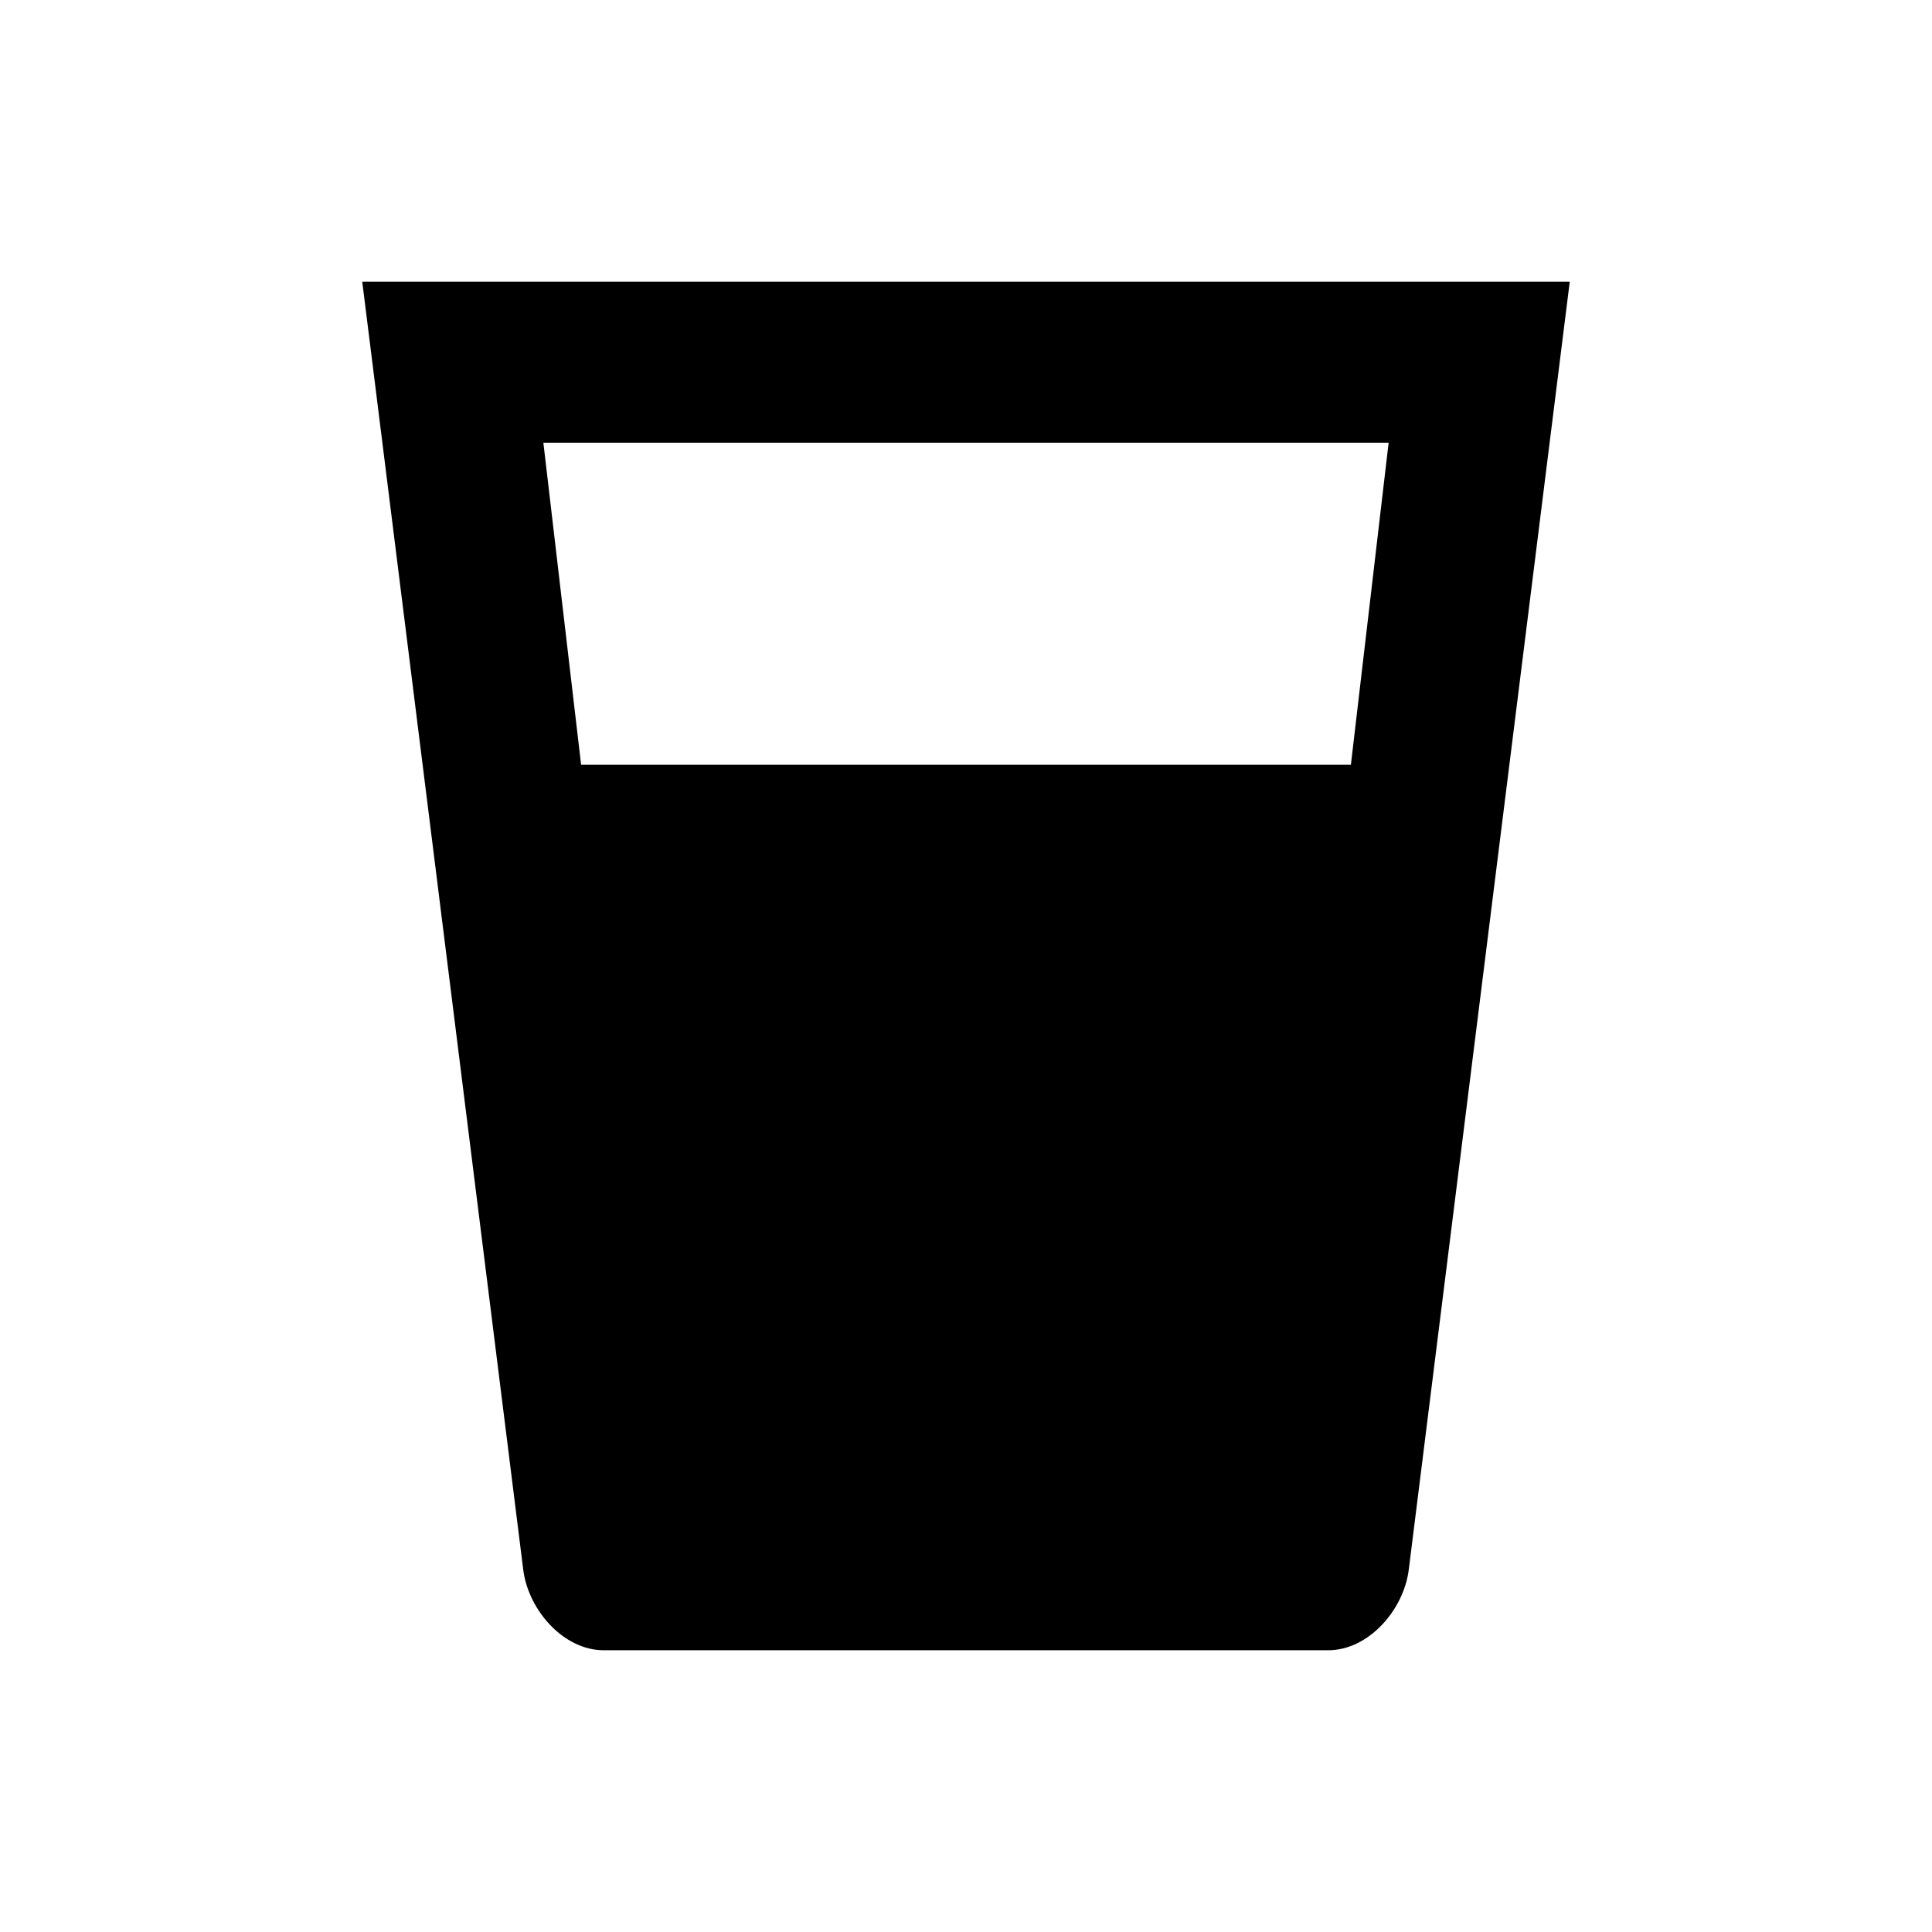
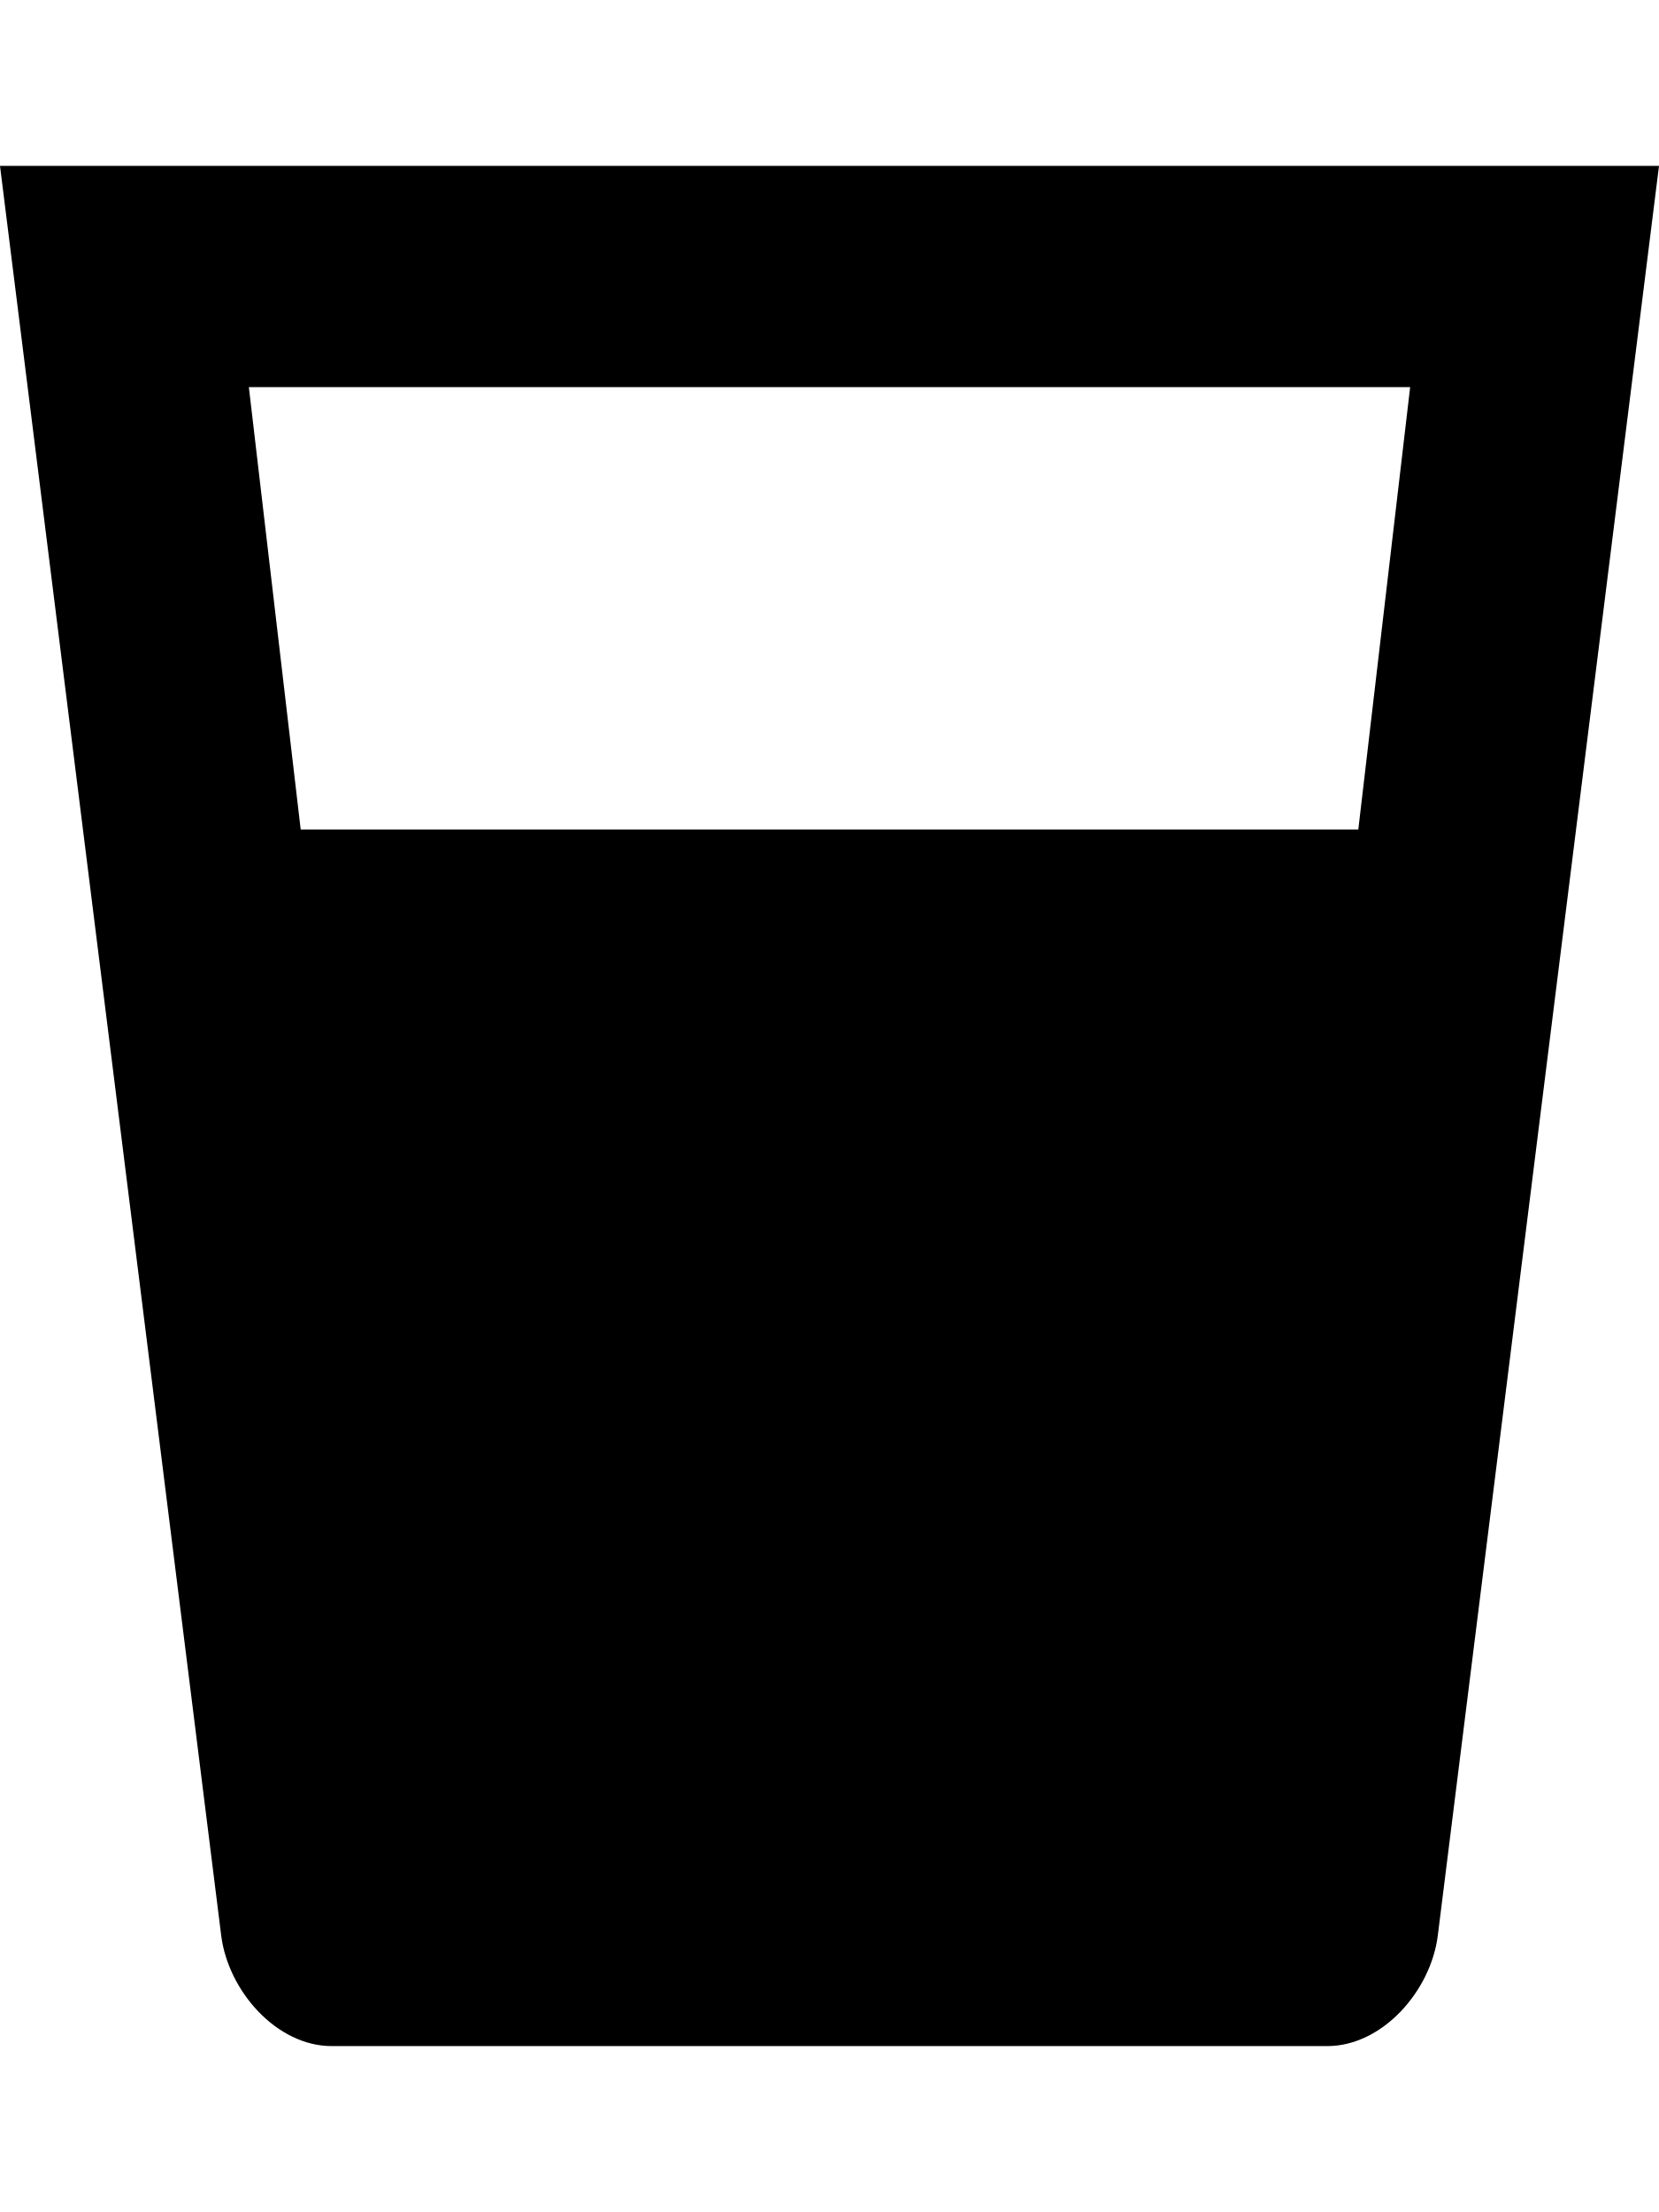
- <svg xmlns="http://www.w3.org/2000/svg" version="1.1" width="1000" height="1000" id="svg6584">
-   <defs id="defs6586" />
-   <g transform="scale(10) translate(0,-952.362)" id="layer1">
-     <path d="m 18.75,966.945 8.333,66.667 c 0.26,2.083 2.083,4.167 4.167,4.167 l 37.5,0 c 2.083,0 3.906,-2.083 4.167,-4.167 L 81.25,966.945 z m 9.375,8.333 43.75,0 -1.953,16.667 -39.844,0 z" id="path10133" style="color:#000000;fill:#000000;fill-opacity:1;fill-rule:nonzero;stroke:none;stroke-width:2;marker:none;visibility:visible;display:inline;overflow:visible;enable-background:accumulate" />
-   </g>
+ <svg xmlns="http://www.w3.org/2000/svg" width="750" height="1000">
+   <path d="M0 75l100 800c3.125 25 25 49.999 50 49.999l450 0c25 0 46.876 -25 50 -49.999l100 -800.002zm112.5 100l525 0l-23.437 200l-478.126 0z" color="#000" overflow="visible" enable-background="accumulate" />
</svg>
